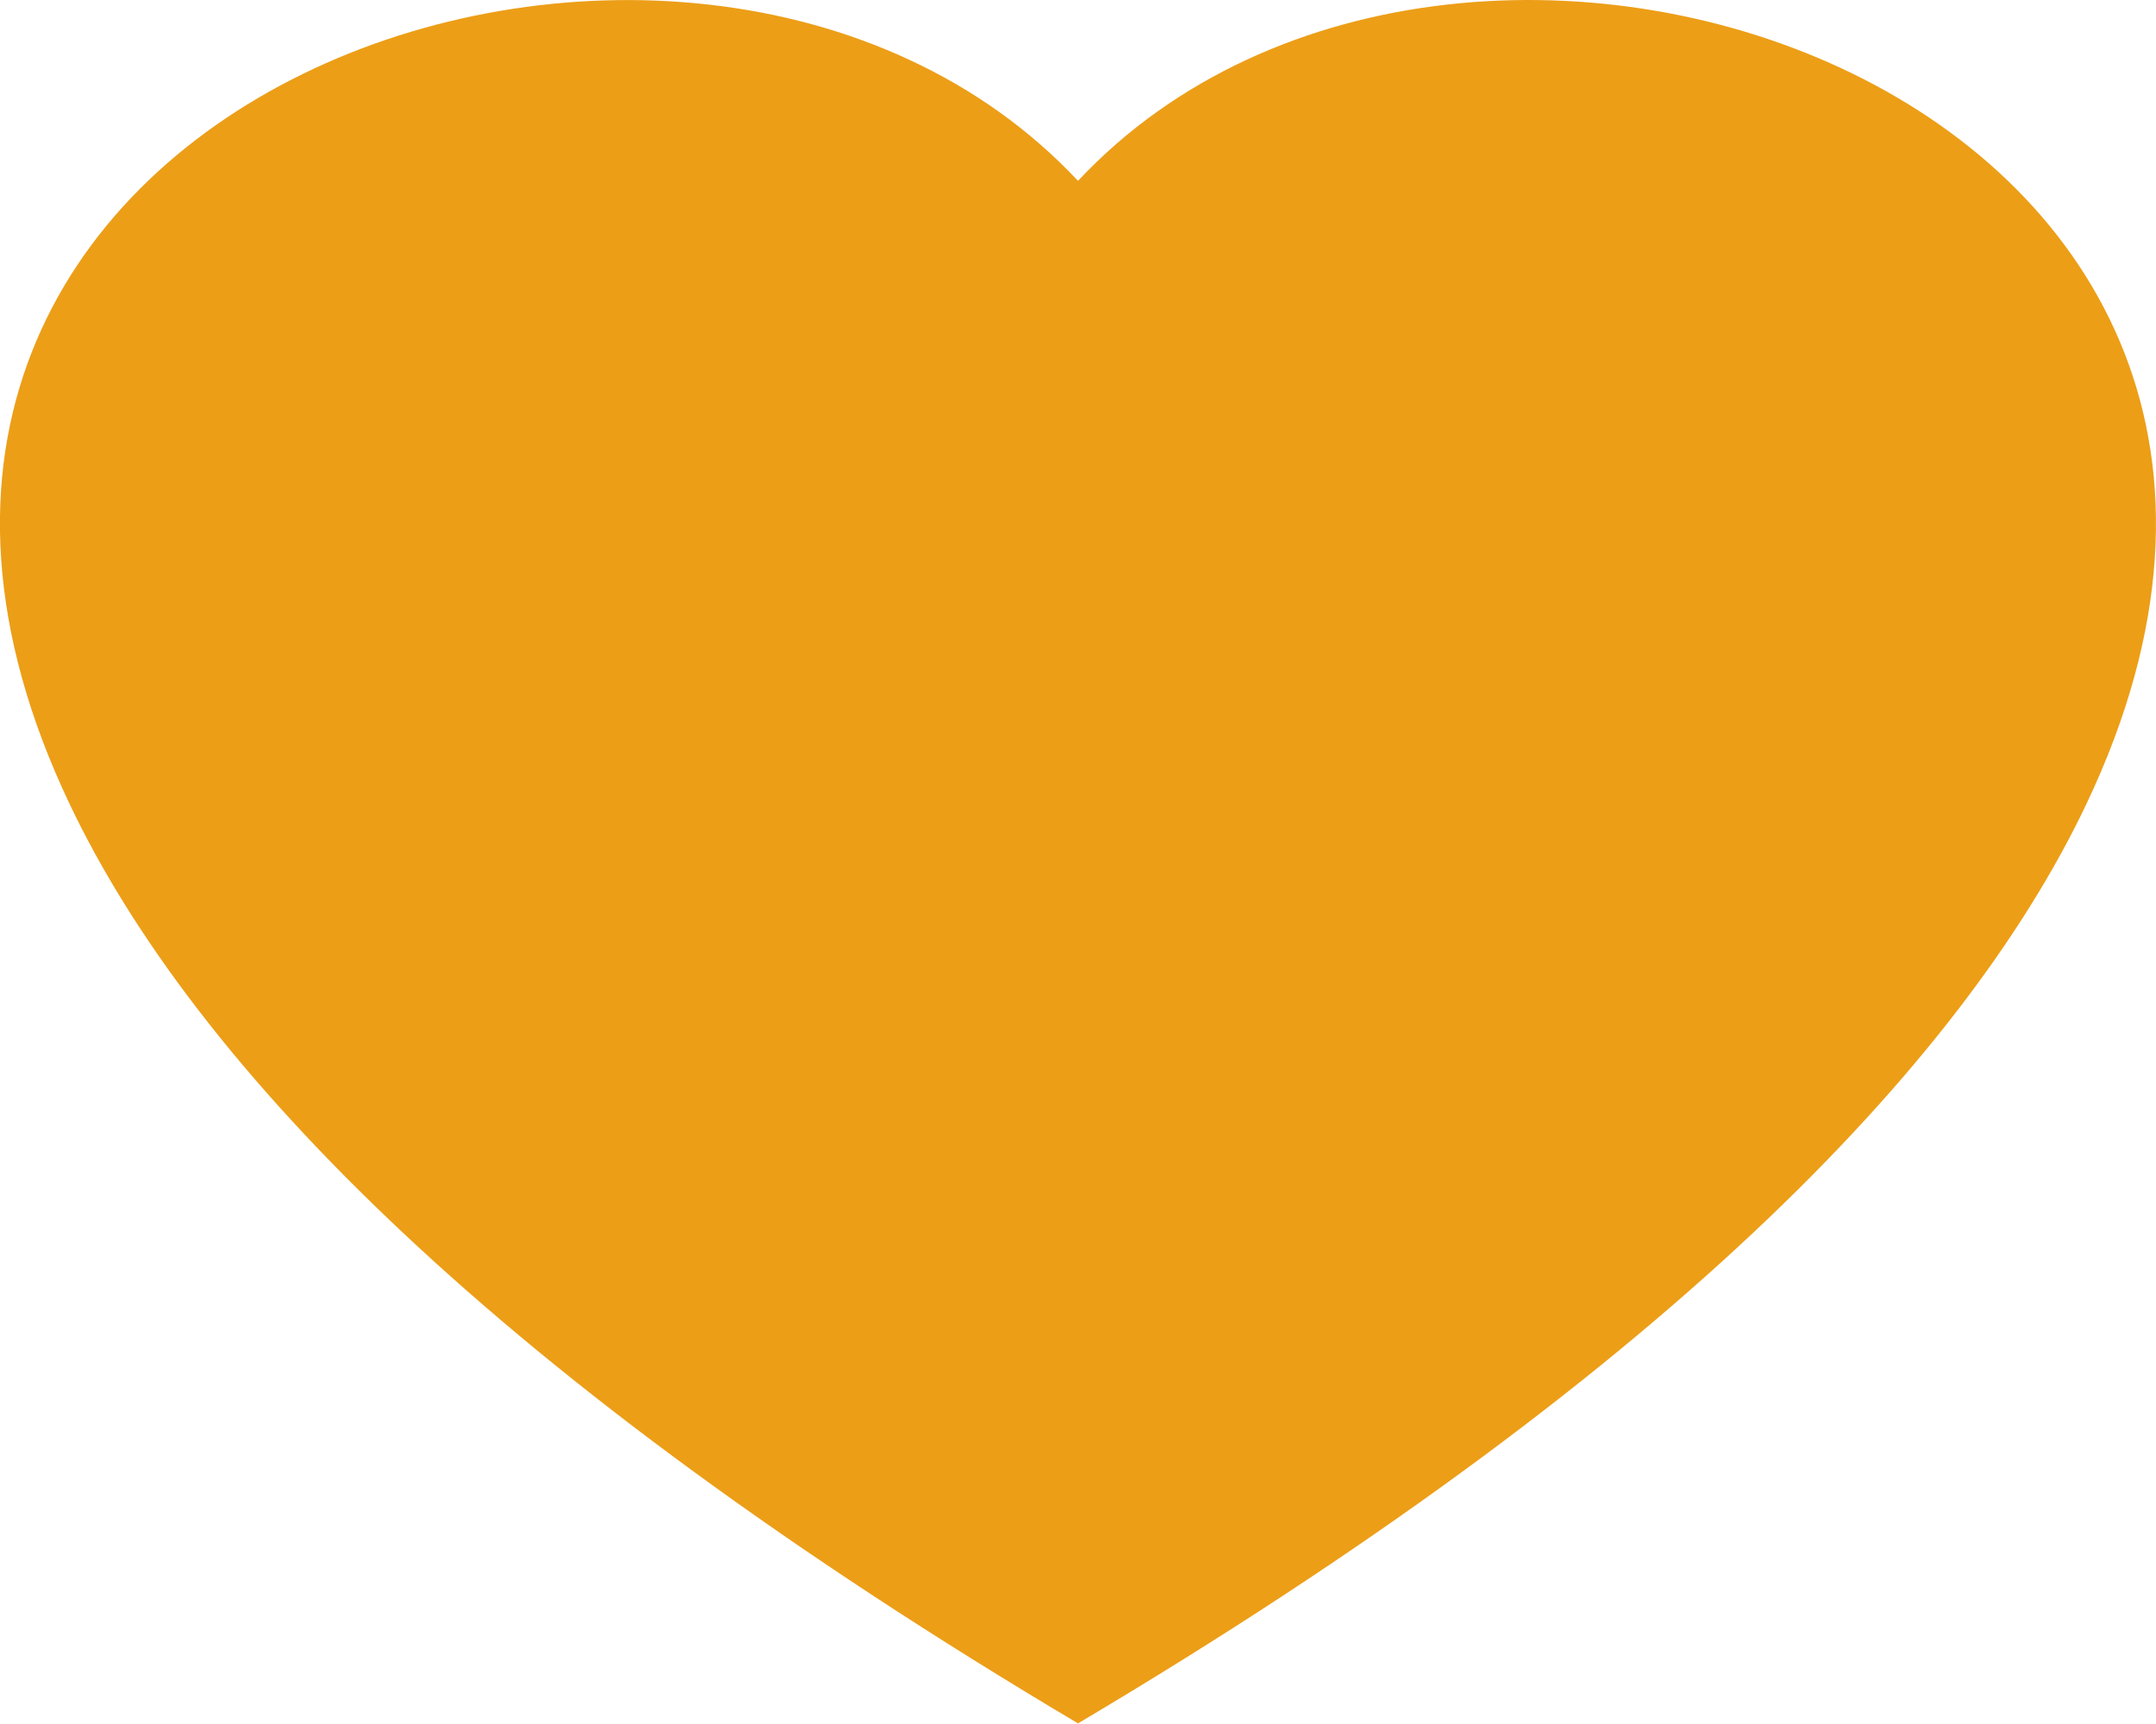
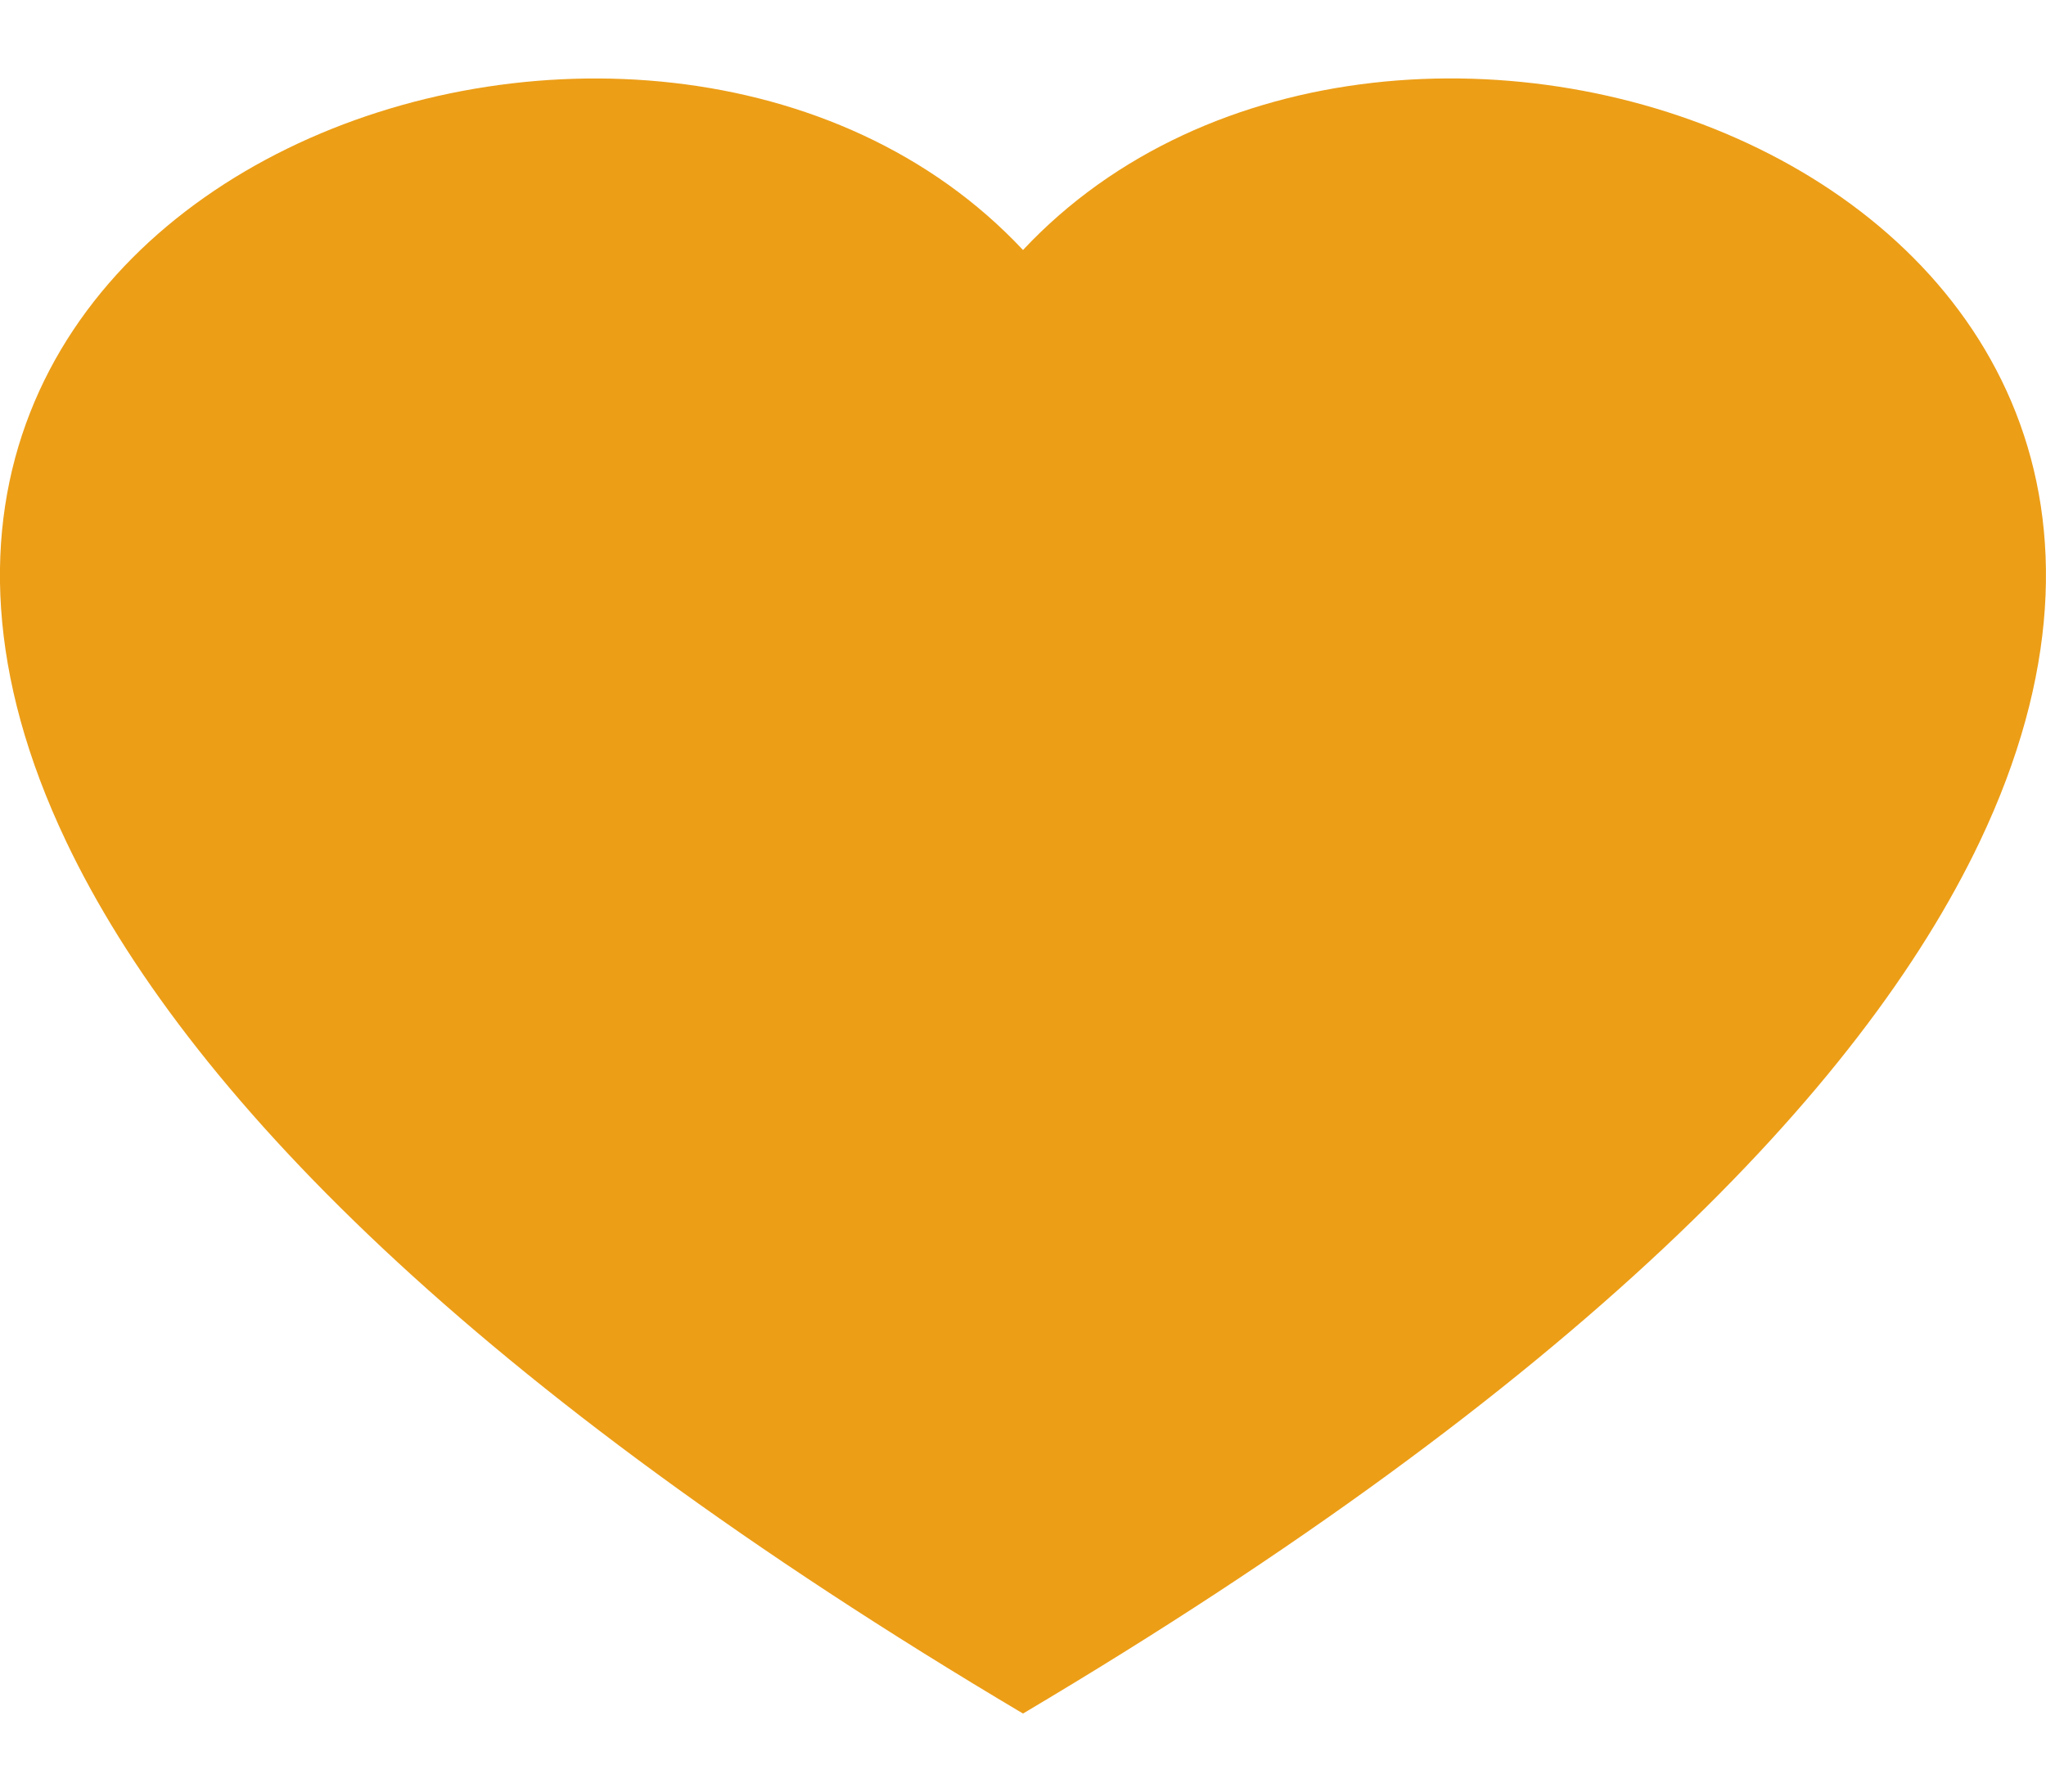
- <svg xmlns="http://www.w3.org/2000/svg" id="Komponente_4_13" data-name="Komponente 4 – 13" width="32.25" height="25.778" viewBox="0 0 32.25 25.778">
+ <svg xmlns="http://www.w3.org/2000/svg" id="Komponente_4_13" data-name="Komponente 4 – 13" width="60.25" height="52.778" viewBox="0 0 32.25 25.778">
  <path d="M16.125,25.778C7.455,20.631,2.907,15.949,1.043,12.03c-5-10.5,9.274-15.524,15.082-9.325,5.808-6.2,20.078-1.177,15.082,9.325C29.343,15.949,24.8,20.631,16.125,25.778Z" fill="#ec9e17" />
</svg>
